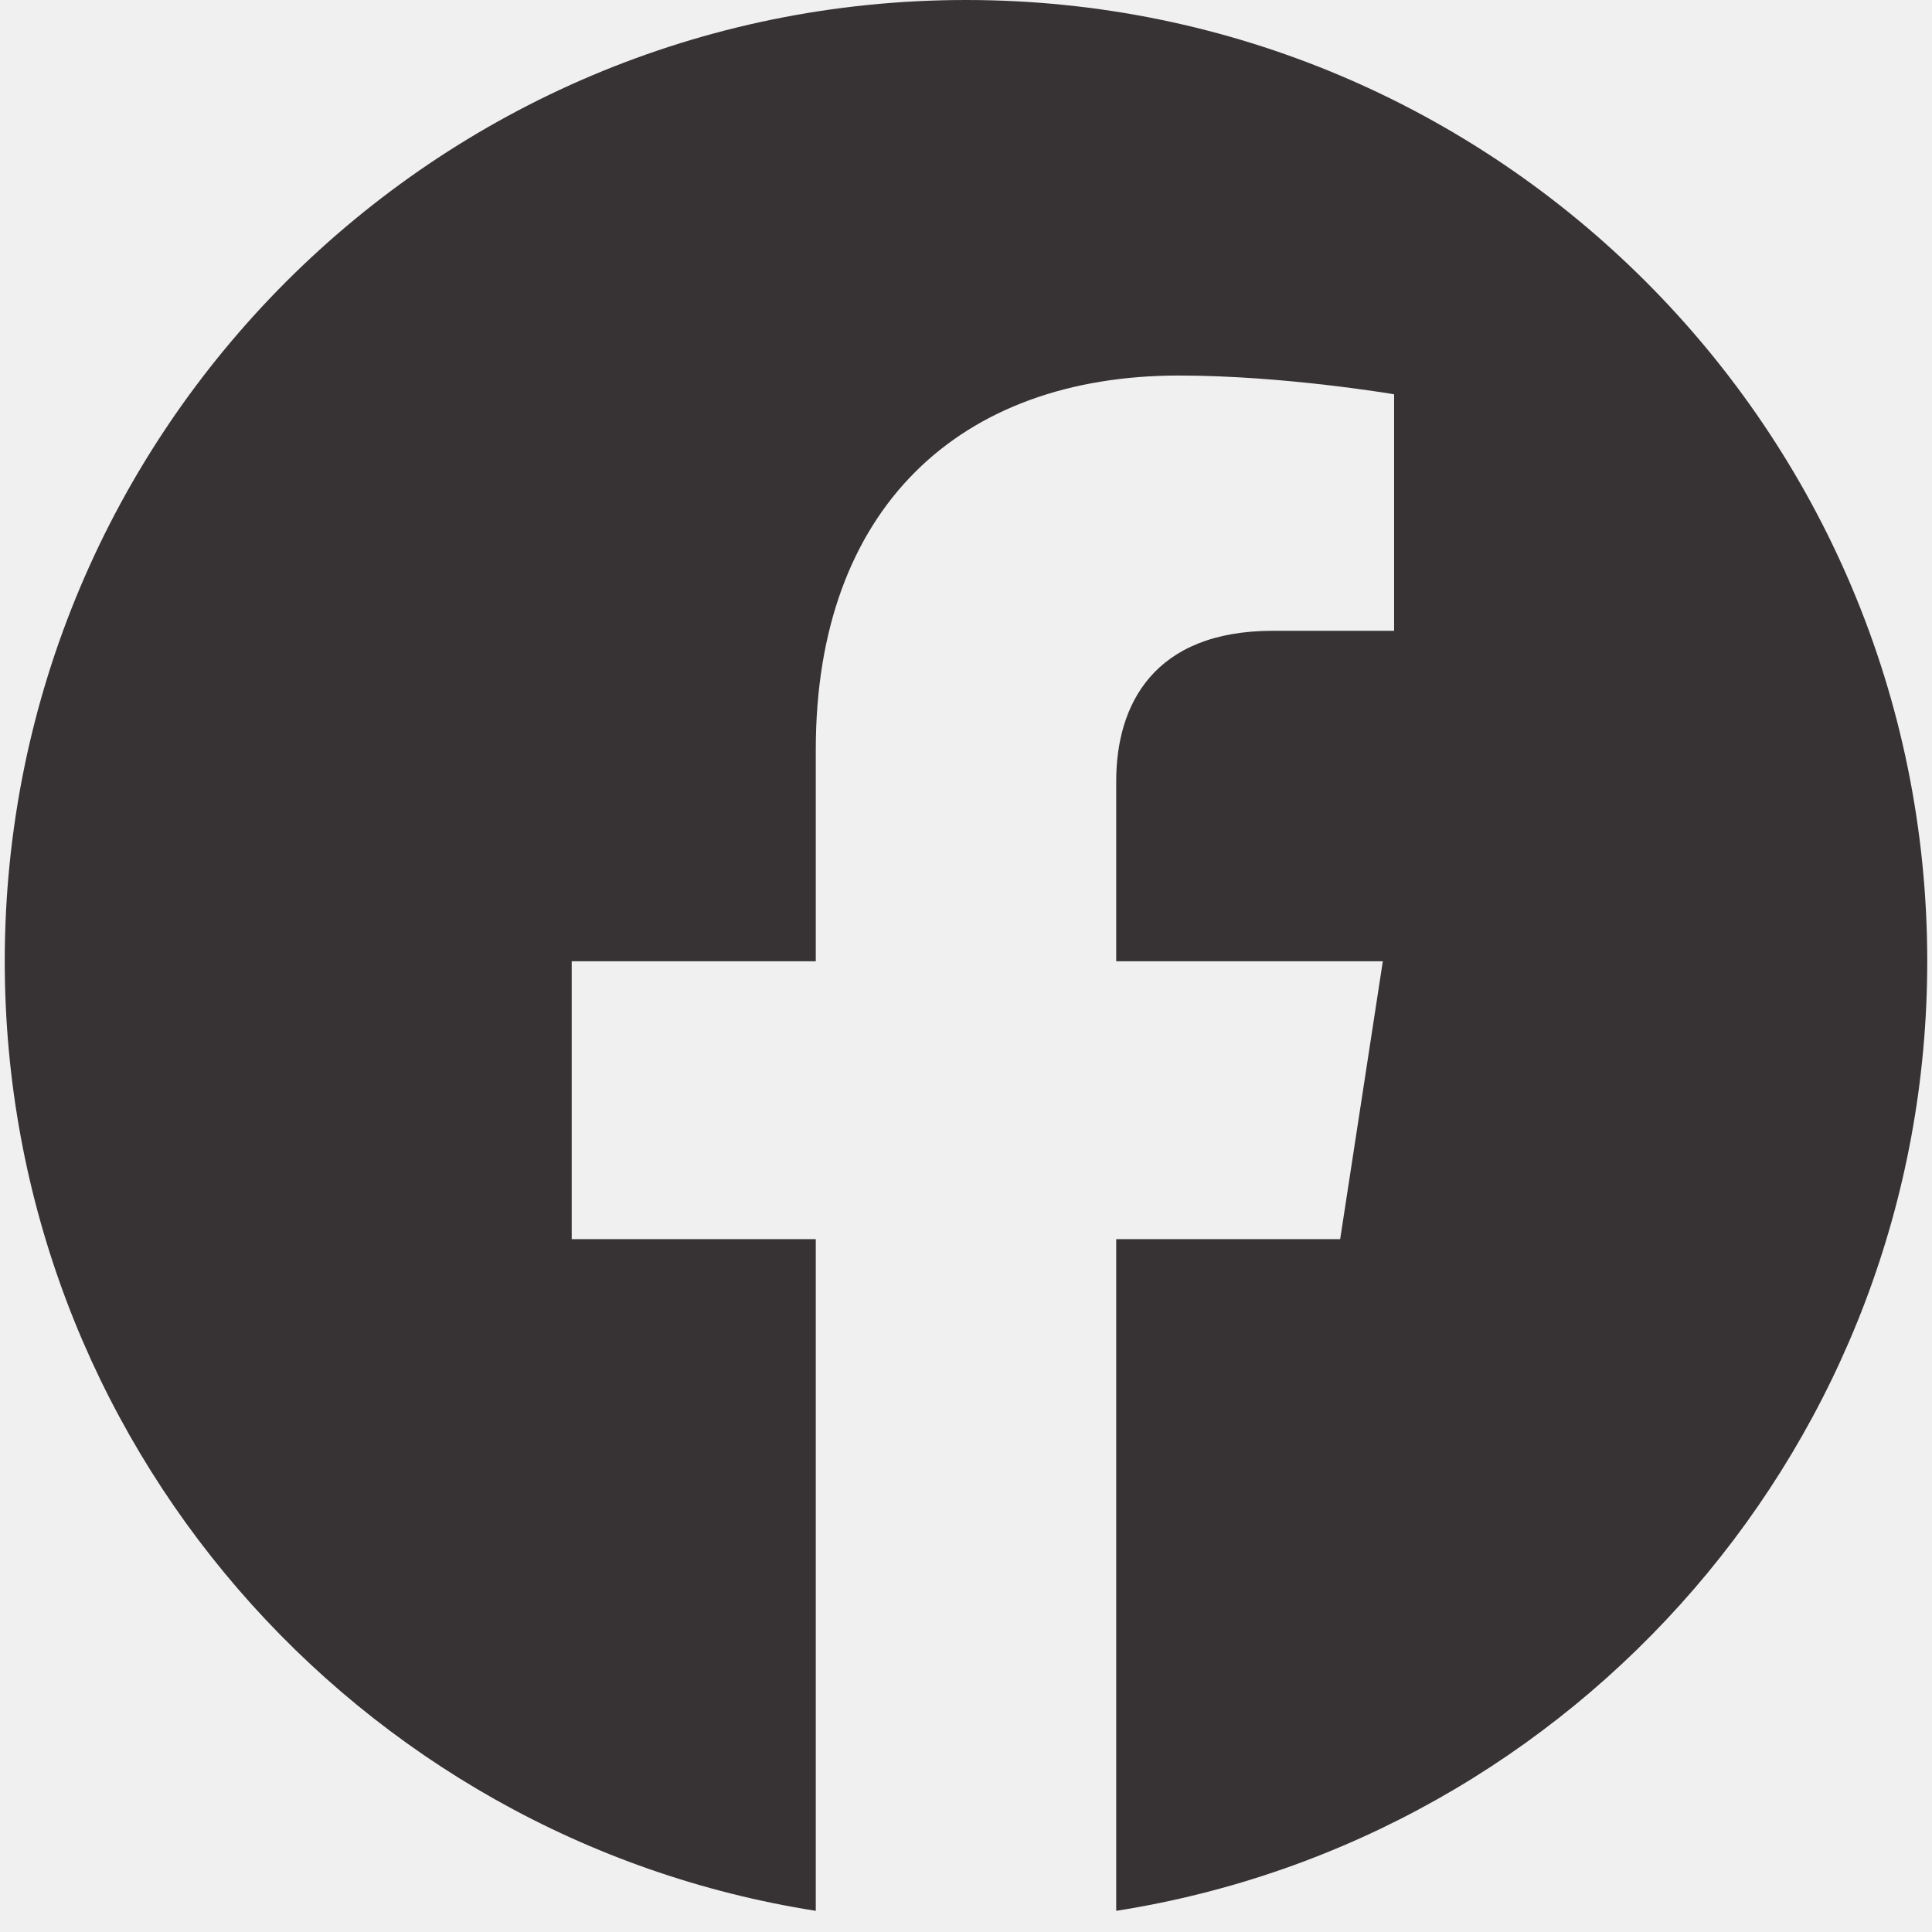
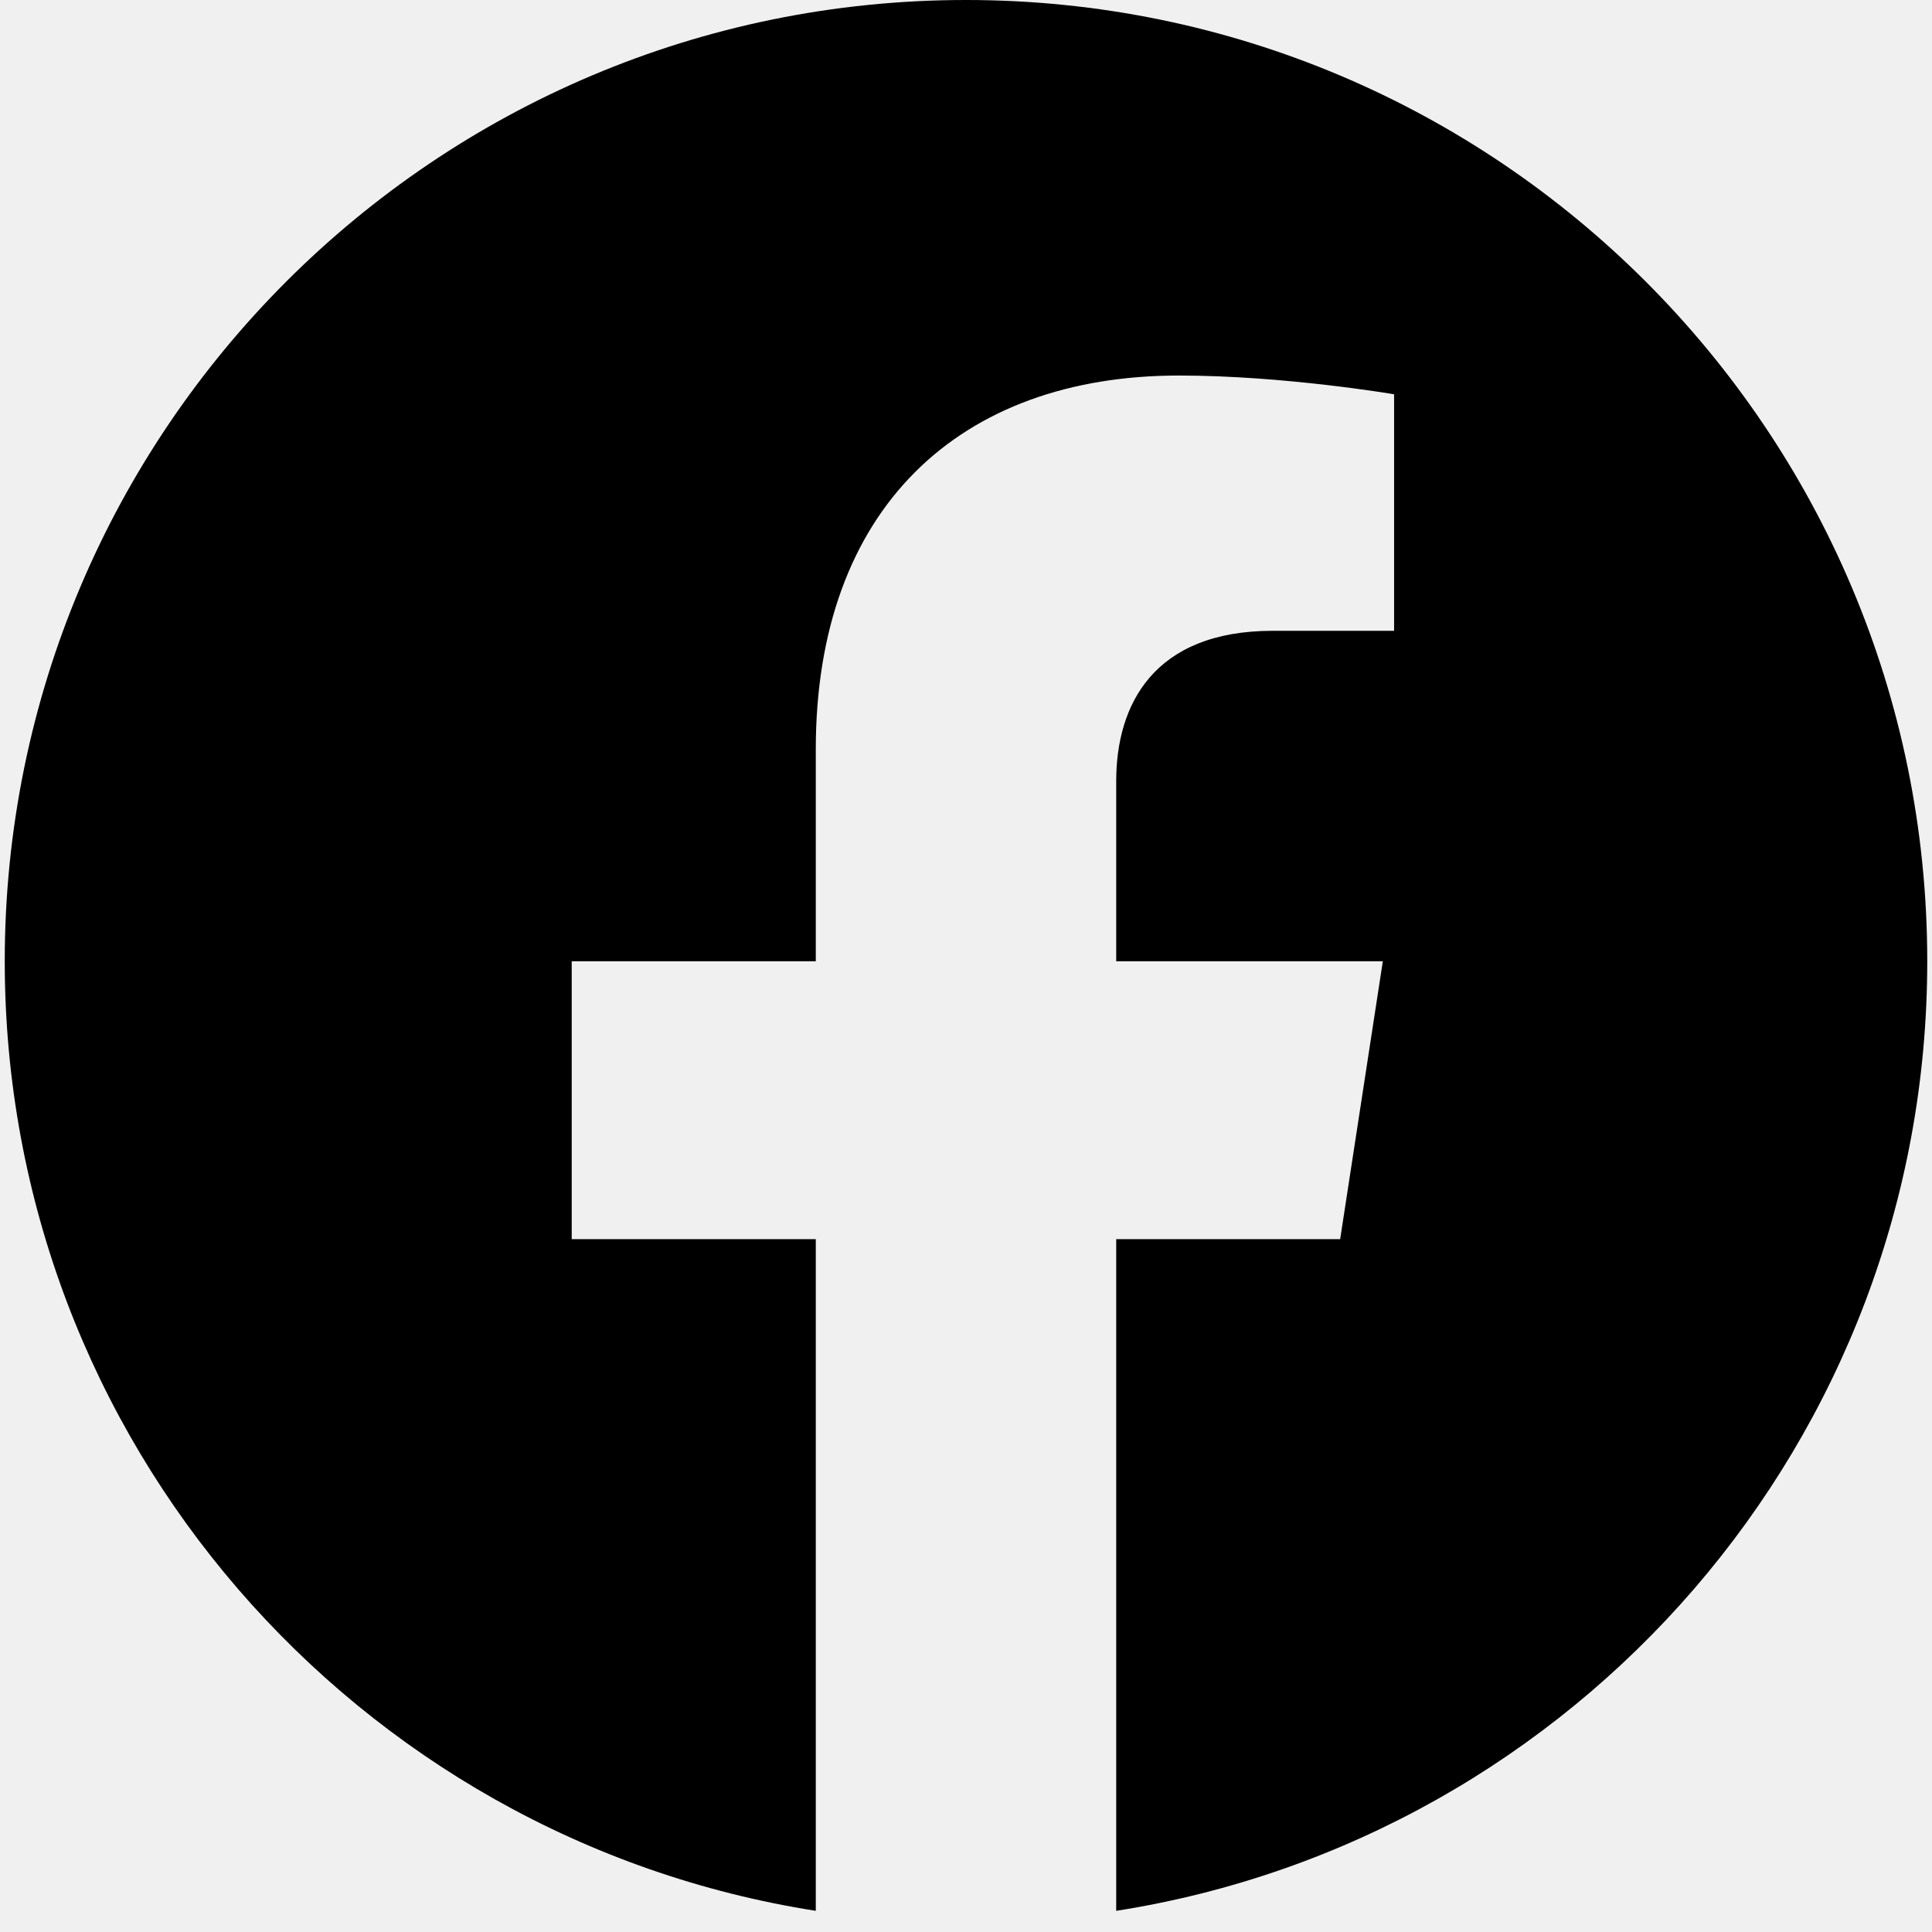
<svg xmlns="http://www.w3.org/2000/svg" width="24" height="24" viewBox="0 0 24 24" fill="none">
  <g clip-path="url(#clip0_701_200)">
-     <path d="M23.941 11.941C23.941 5.346 18.595 0 12 0C5.405 0 0.059 5.346 0.059 11.941C0.059 17.901 4.426 22.841 10.134 23.737V15.393H7.102V11.941H10.134V9.31C10.134 6.318 11.917 4.665 14.645 4.665C15.951 4.665 17.318 4.898 17.318 4.898V7.836H15.812C14.329 7.836 13.866 8.757 13.866 9.702V11.941H17.178L16.648 15.393H13.866V23.737C19.575 22.841 23.941 17.901 23.941 11.941Z" fill="#373334" />
+     <path d="M23.941 11.941C23.941 5.346 18.595 0 12 0C5.405 0 0.059 5.346 0.059 11.941C0.059 17.901 4.426 22.841 10.134 23.737V15.393H7.102V11.941H10.134V9.31C10.134 6.318 11.917 4.665 14.645 4.665C15.951 4.665 17.318 4.898 17.318 4.898V7.836H15.812C14.329 7.836 13.866 8.757 13.866 9.702V11.941H17.178L16.648 15.393H13.866V23.737C19.575 22.841 23.941 17.901 23.941 11.941Z" fill="currentColor" />
  </g>
  <defs>
    <clipPath id="clip0_701_200">
      <rect width="23.882" height="23.882" fill="white" transform="translate(0.0588379)" />
    </clipPath>
  </defs>
</svg>
